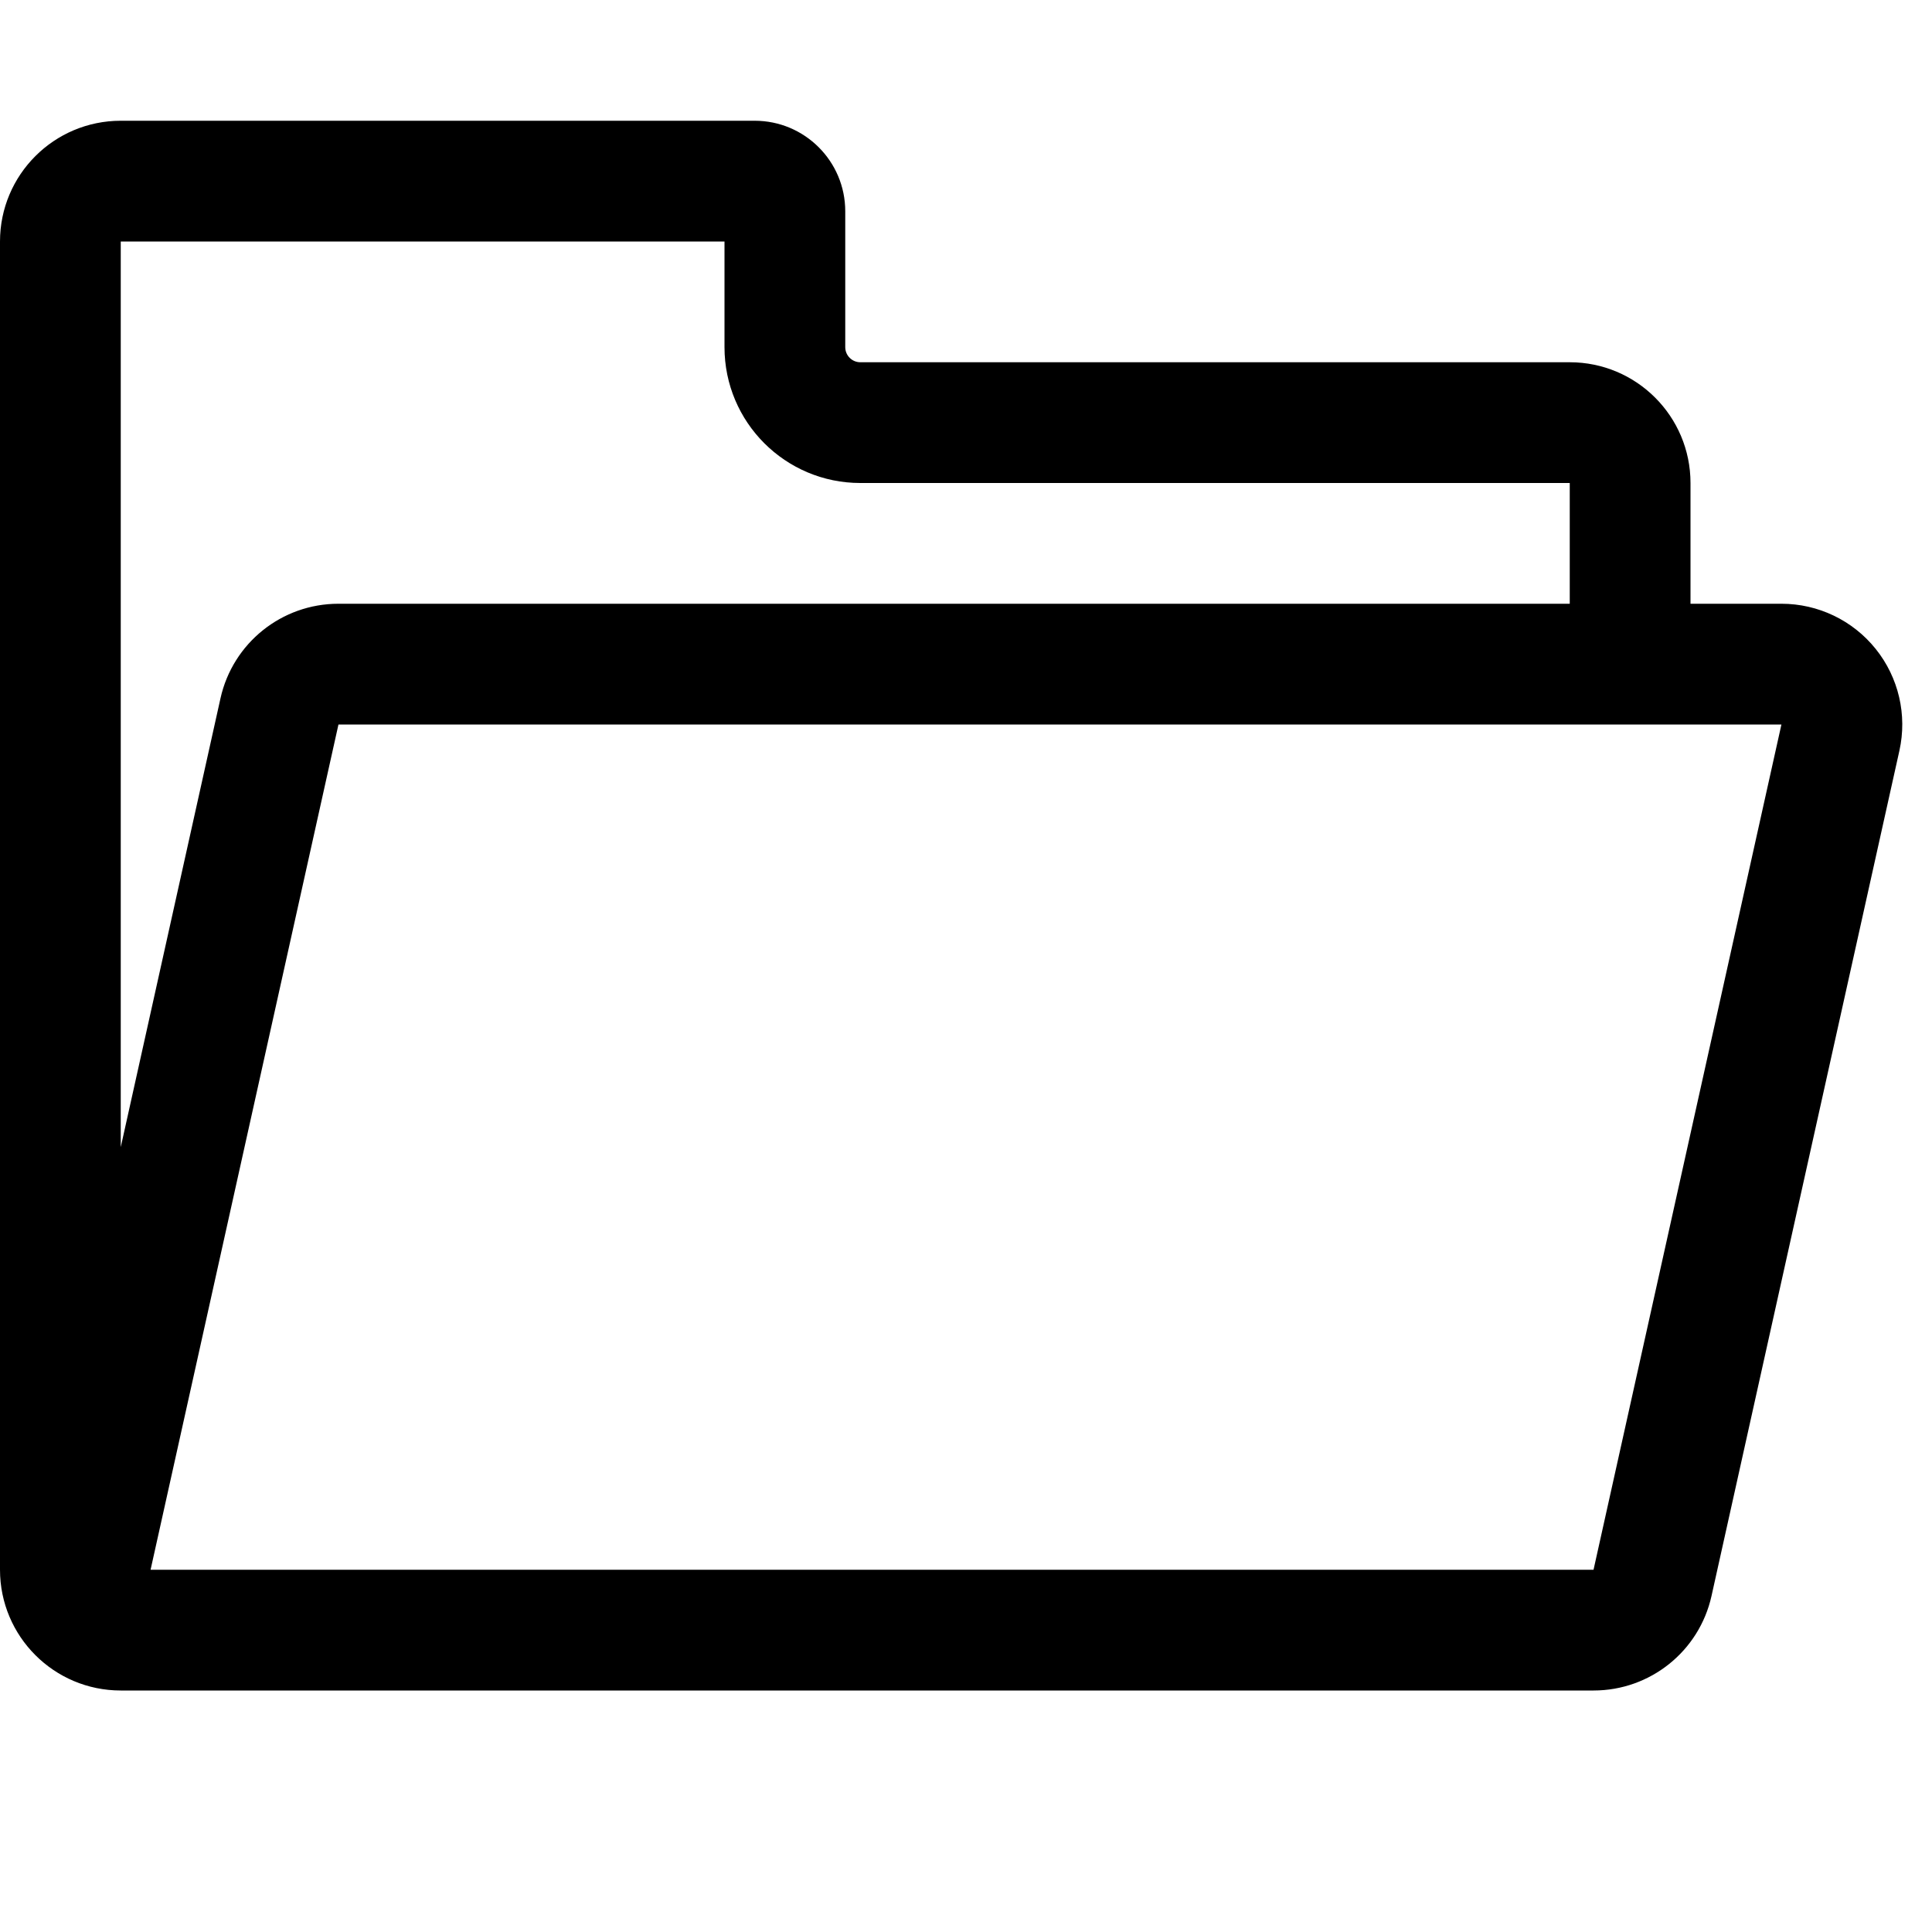
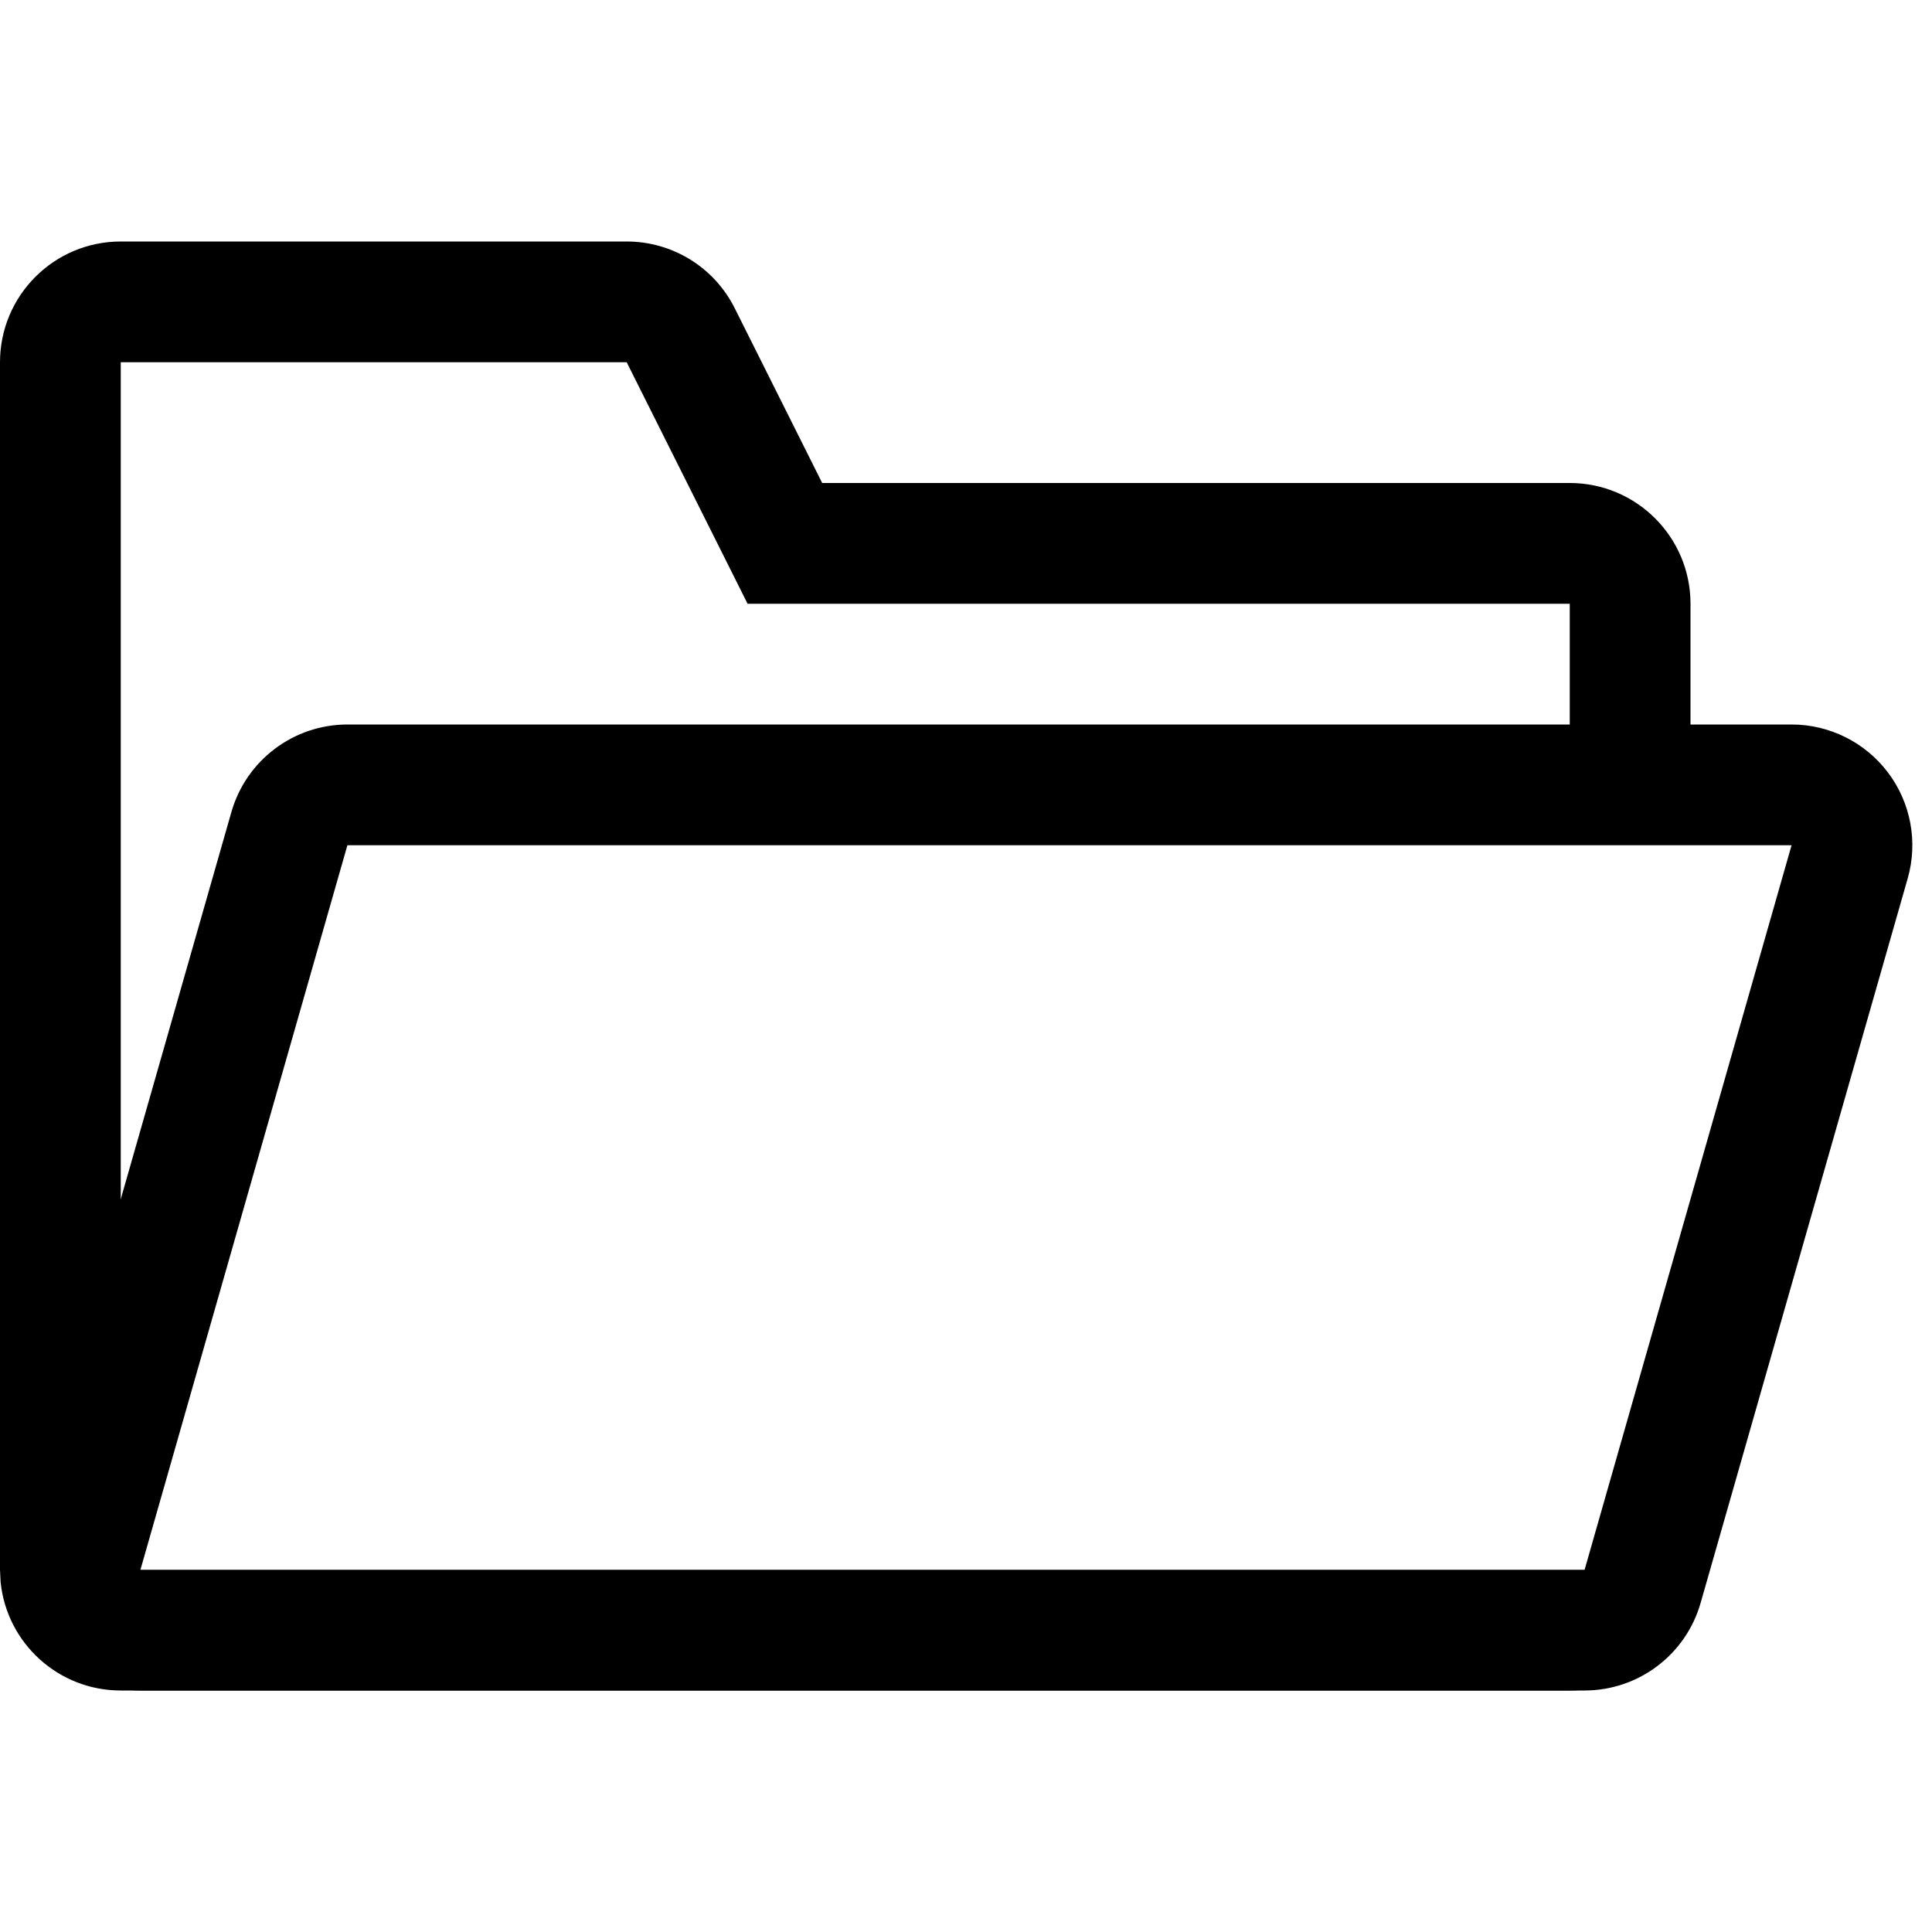
<svg xmlns="http://www.w3.org/2000/svg" width="16" height="16" viewBox="0 0 16 16">
-   <path d="M1 9.5l.826-3.717A1 1 0 012.802 5H13V4H7.125A1.125 1.125 0 016 2.875V2H1v7.5zm.247 3.5h11.95l1.556-7H2.803l-1.556 7zM13 14H1a1 1 0 01-1-1V2a1 1 0 011-1h5.25a.75.75 0 01.75.75v1.125c0 .069.056.125.125.125H13a1 1 0 011 1v1h.753a1 1 0 01.977 1.217l-1.556 7a1 1 0 01-.976.783H13z" />
+   <path d="M5.191 2a1 1 0 0 1 .894.553L6.809 4H13a1 1 0 0 1 1 1v1.5h-1V5H6.191l-.138-.276L5.19 3H1v8.751l-.317 1.111a.5.5 0 0 0 .48.638h11.96a.5.5 0 0 0 .48-.362L14 11.75V13a1 1 0 0 1-1 1H1a1 1 0 0 1-.995-.898L0 13V3a1 1 0 0 1 1-1h4.191Z" />
+   <path d="M14.837 6a1 1 0 0 1 .962 1.274l-1.715 6a1 1 0 0 1-.961.726H1.163a1 1 0 0 1-.962-1.274l1.715-6A1 1 0 0 1 2.877 6h11.96ZM1.163 13h11.96l1.714-6H2.877l-1.714 6Z" />
</svg>
